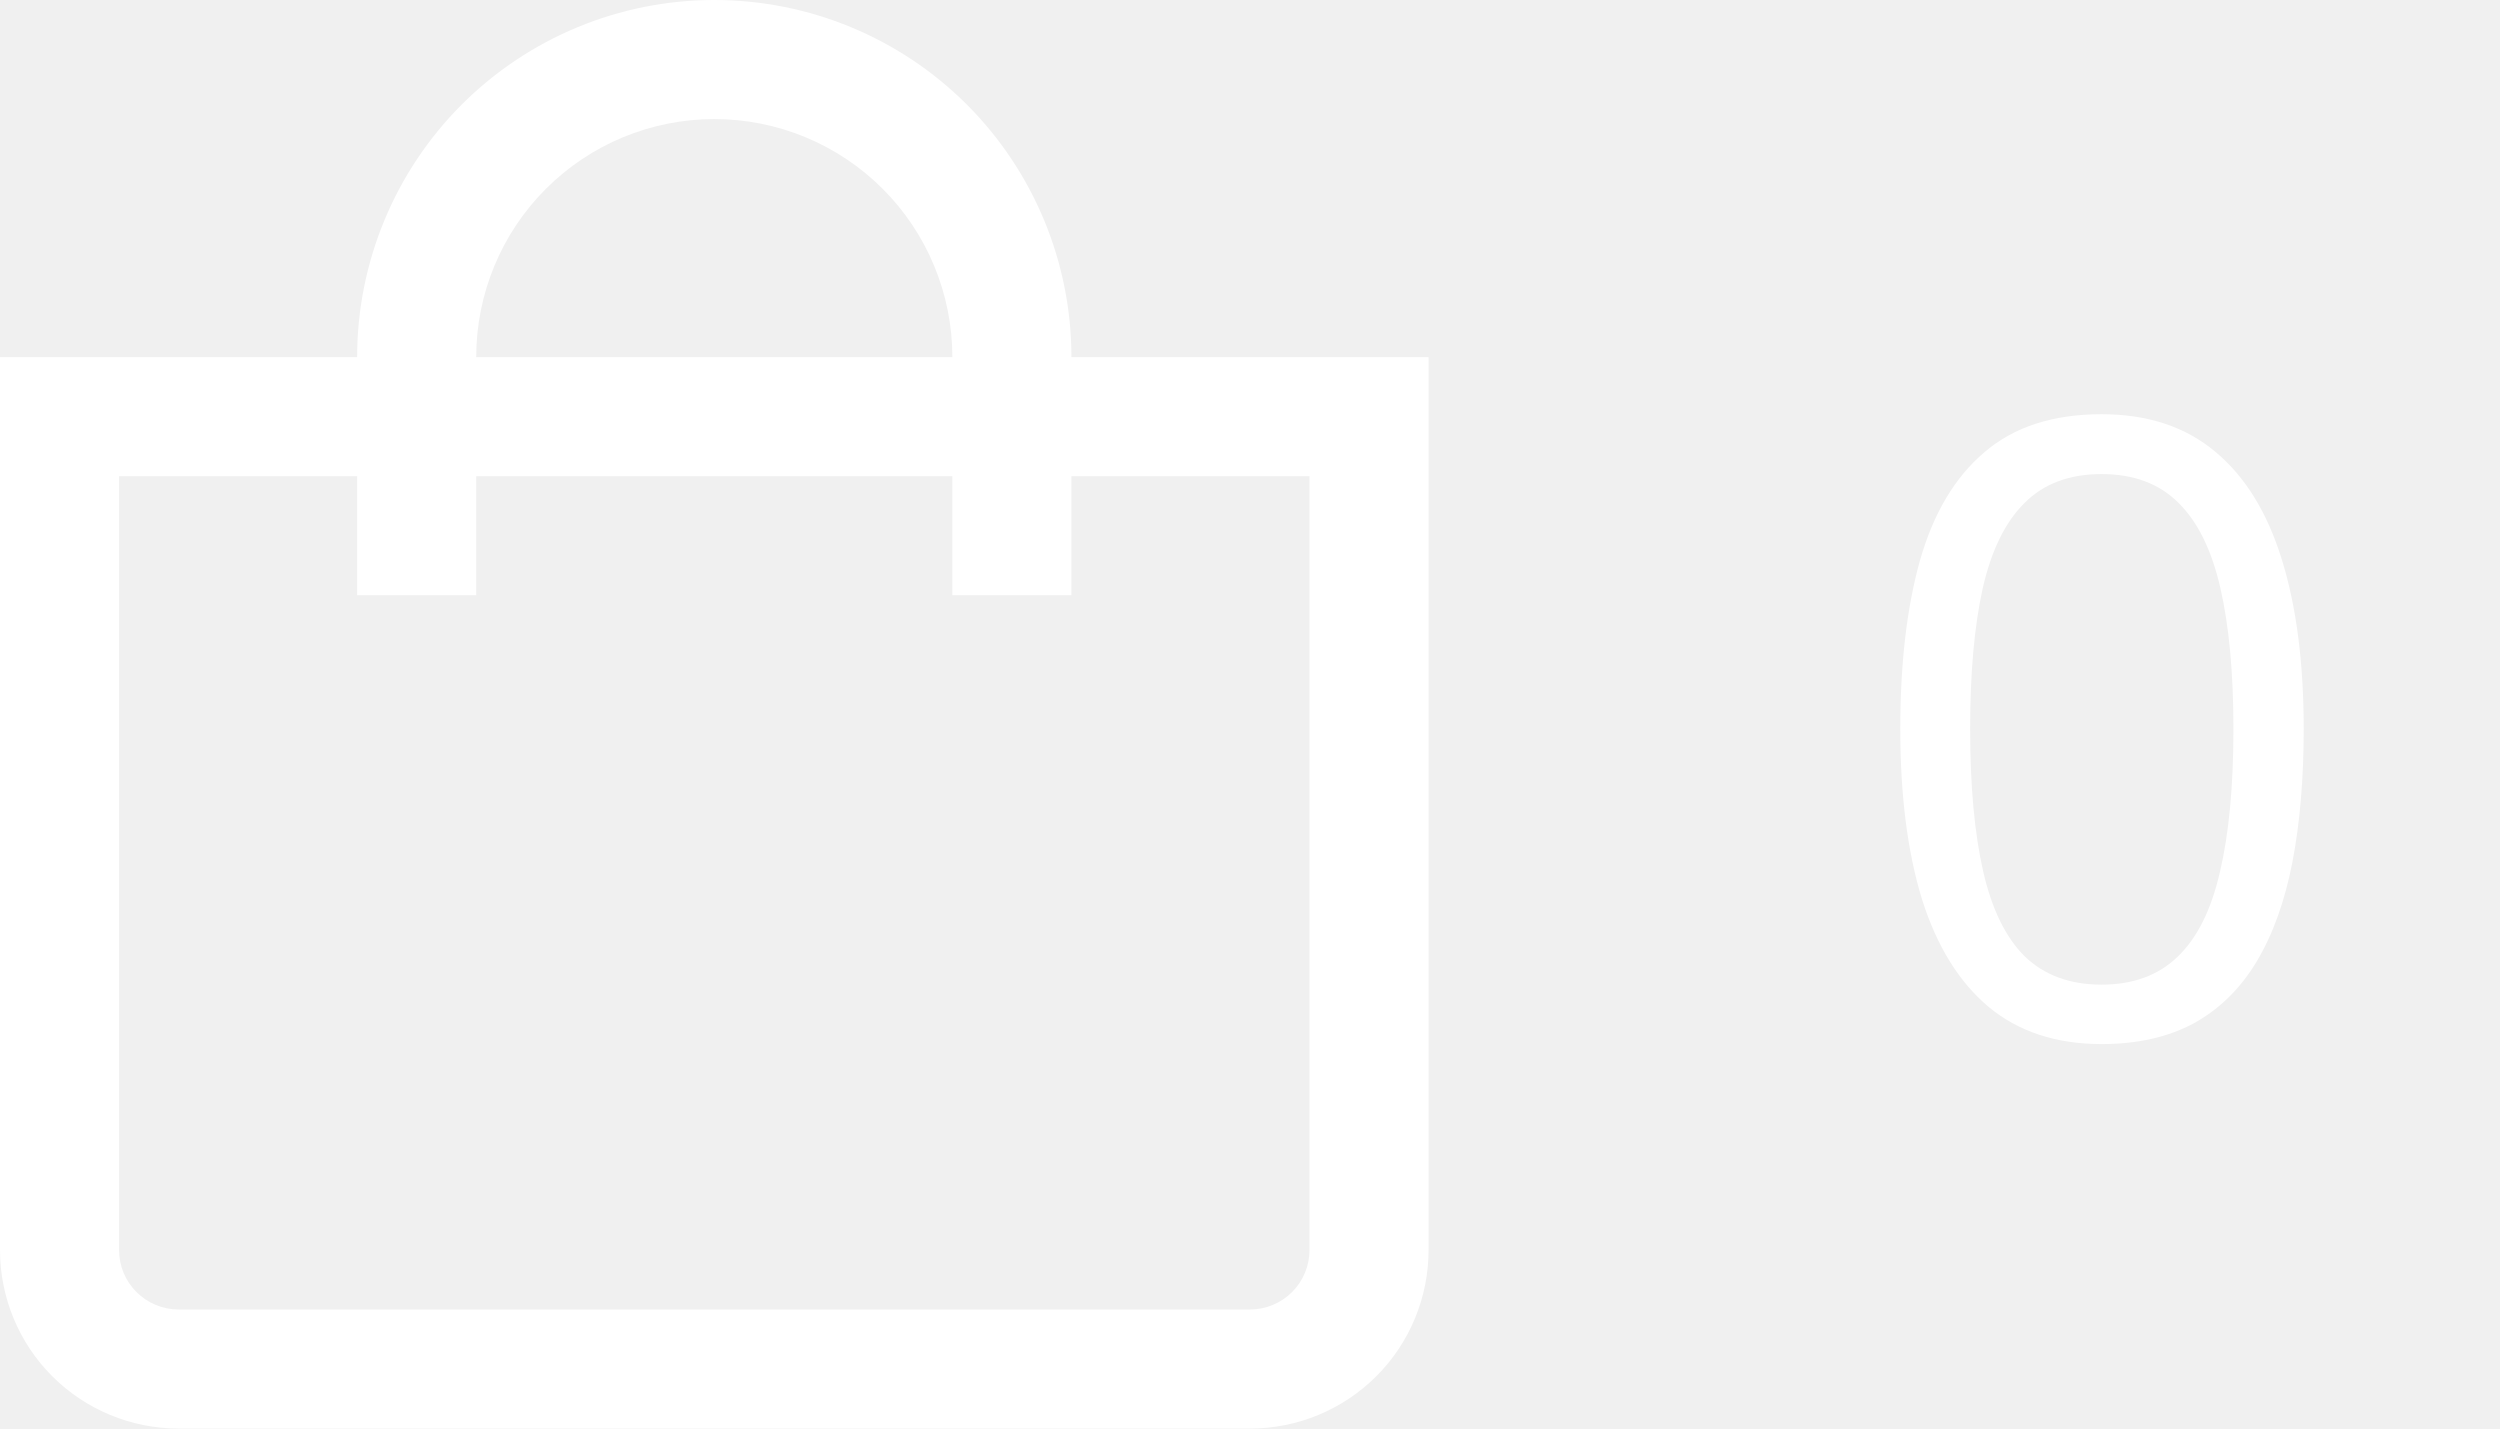
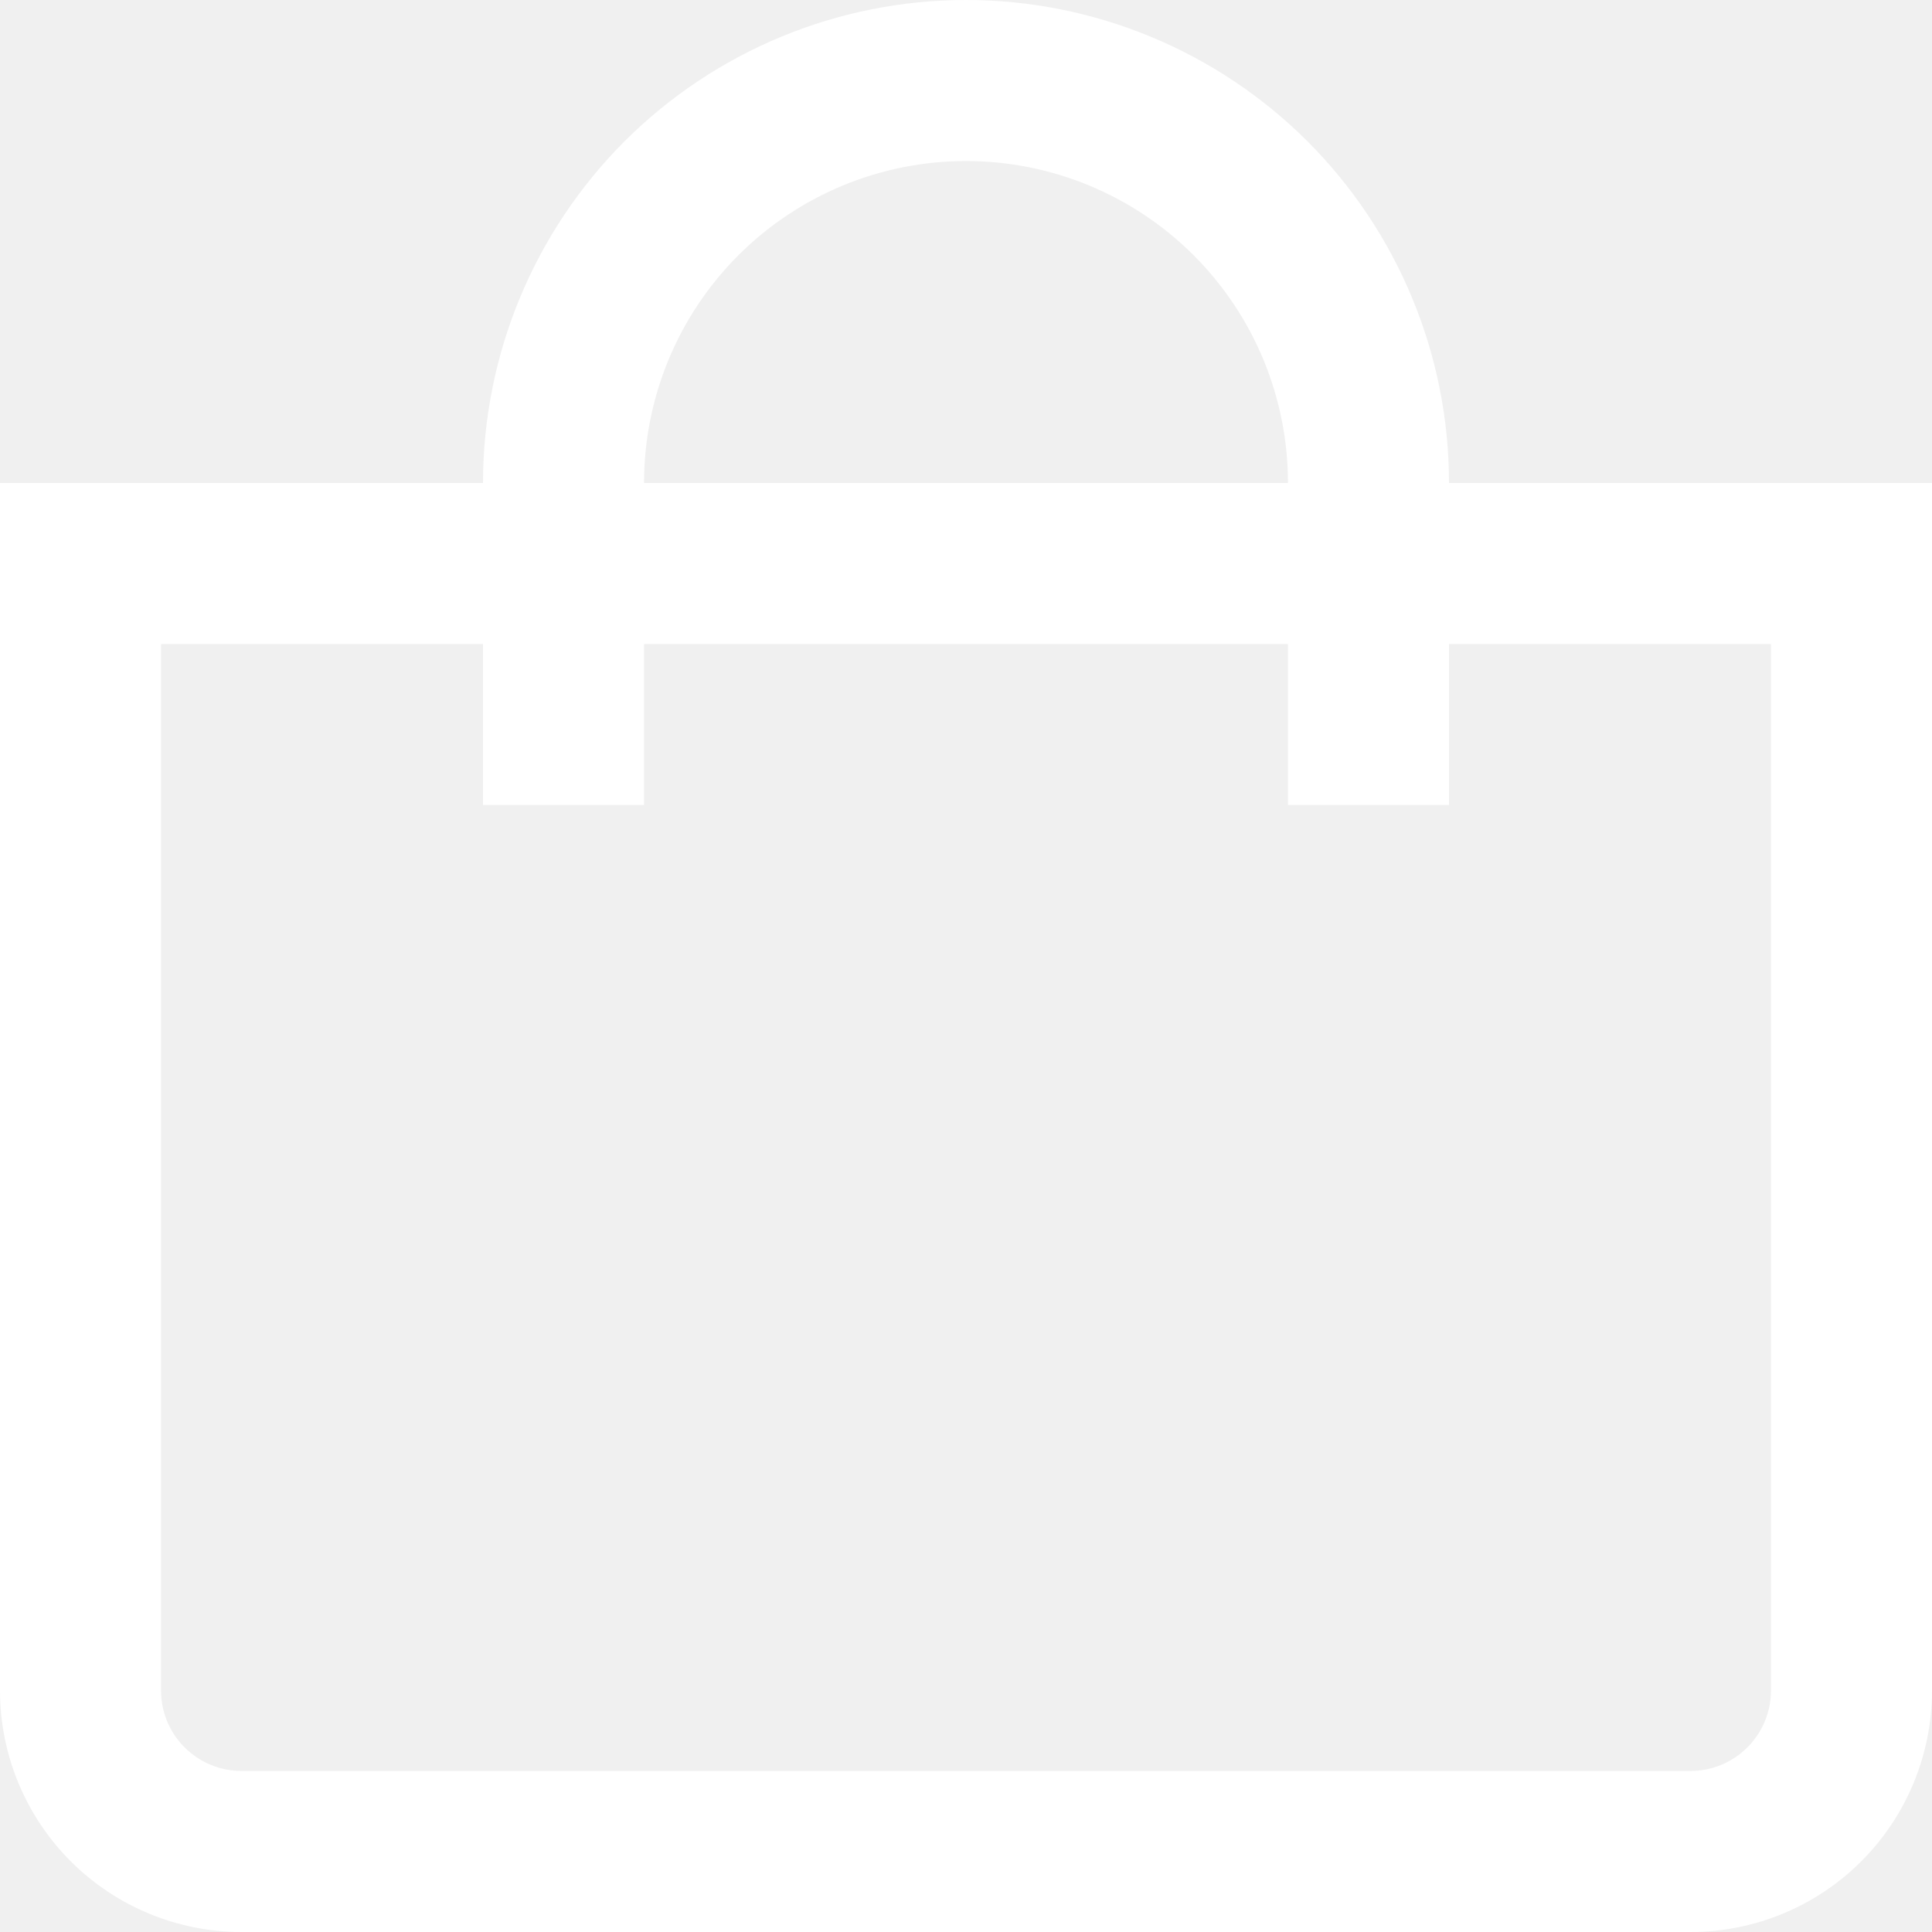
- <svg xmlns="http://www.w3.org/2000/svg" width="35" height="20" viewBox="0 0 35 20" fill="none">
-   <g clip-path="url(#clip0_3006_1601)">
-     <path d="M15 5C15 3.674 14.473 2.402 13.536 1.464C12.598 0.527 11.326 -0 10 -0C8.674 -0 7.402 0.527 6.464 1.464C5.527 2.402 5 3.674 5 5H0V17.5C0 18.163 0.263 18.799 0.732 19.268C1.201 19.736 1.837 20 2.5 20H17.5C18.163 20 18.799 19.736 19.268 19.268C19.737 18.799 20 18.163 20 17.5V5H15ZM10 1.667C10.884 1.667 11.732 2.018 12.357 2.643C12.982 3.268 13.333 4.116 13.333 5H6.667C6.667 4.116 7.018 3.268 7.643 2.643C8.268 2.018 9.116 1.667 10 1.667ZM18.333 17.5C18.333 17.721 18.245 17.933 18.089 18.089C17.933 18.245 17.721 18.333 17.5 18.333H2.5C2.279 18.333 2.067 18.245 1.911 18.089C1.754 17.933 1.667 17.721 1.667 17.5V6.667H5V8.333H6.667V6.667H13.333V8.333H15V6.667H18.333V17.5Z" fill="white" />
+ <svg xmlns="http://www.w3.org/2000/svg" width="20" height="20" viewBox="0 0 20 20" fill="none">
+   <g clip-path="url(#clip0_6935_119)">
+     <path d="M15 5C15 3.674 14.473 2.402 13.536 1.464C12.598 0.527 11.326 0 10 0C8.674 0 7.402 0.527 6.464 1.464C5.527 2.402 5 3.674 5 5H0V17.5C0 18.163 0.263 18.799 0.732 19.268C1.201 19.737 1.837 20 2.5 20H17.5C18.163 20 18.799 19.737 19.268 19.268C19.737 18.799 20 18.163 20 17.5V5H15ZM10 1.667C10.884 1.667 11.732 2.018 12.357 2.643C12.982 3.268 13.333 4.116 13.333 5H6.667C6.667 4.116 7.018 3.268 7.643 2.643C8.268 2.018 9.116 1.667 10 1.667ZM18.333 17.5C18.333 17.721 18.245 17.933 18.089 18.089C17.933 18.245 17.721 18.333 17.5 18.333H2.5C2.279 18.333 2.067 18.245 1.911 18.089C1.754 17.933 1.667 17.721 1.667 17.5V6.667H5V8.333H6.667V6.667H13.333V8.333H15V6.667H18.333V17.5Z" fill="white" />
  </g>
-   <path d="M32.252 10.205C32.252 10.9 32.199 11.521 32.094 12.068C31.988 12.615 31.822 13.078 31.596 13.457C31.369 13.836 31.076 14.125 30.717 14.324C30.357 14.519 29.926 14.617 29.422 14.617C28.785 14.617 28.258 14.443 27.84 14.096C27.426 13.748 27.115 13.246 26.908 12.59C26.705 11.93 26.604 11.135 26.604 10.205C26.604 9.291 26.695 8.506 26.879 7.849C27.066 7.189 27.367 6.683 27.781 6.332C28.195 5.976 28.742 5.799 29.422 5.799C30.066 5.799 30.598 5.974 31.016 6.326C31.434 6.674 31.744 7.178 31.947 7.838C32.15 8.494 32.252 9.283 32.252 10.205ZM27.582 10.205C27.582 11.002 27.643 11.666 27.764 12.197C27.885 12.728 28.08 13.127 28.35 13.393C28.623 13.654 28.98 13.785 29.422 13.785C29.863 13.785 30.219 13.654 30.488 13.393C30.762 13.131 30.959 12.734 31.08 12.203C31.205 11.672 31.268 11.006 31.268 10.205C31.268 9.42 31.207 8.764 31.086 8.236C30.965 7.705 30.77 7.307 30.5 7.041C30.23 6.771 29.871 6.637 29.422 6.637C28.973 6.637 28.613 6.771 28.344 7.041C28.074 7.307 27.879 7.705 27.758 8.236C27.641 8.764 27.582 9.42 27.582 10.205Z" fill="white" />
  <defs>
-     <clipPath id="clip0_3006_1601">
+     <clipPath id="clip0_6935_119">
      <rect width="20" height="20" fill="white" />
    </clipPath>
  </defs>
</svg>
